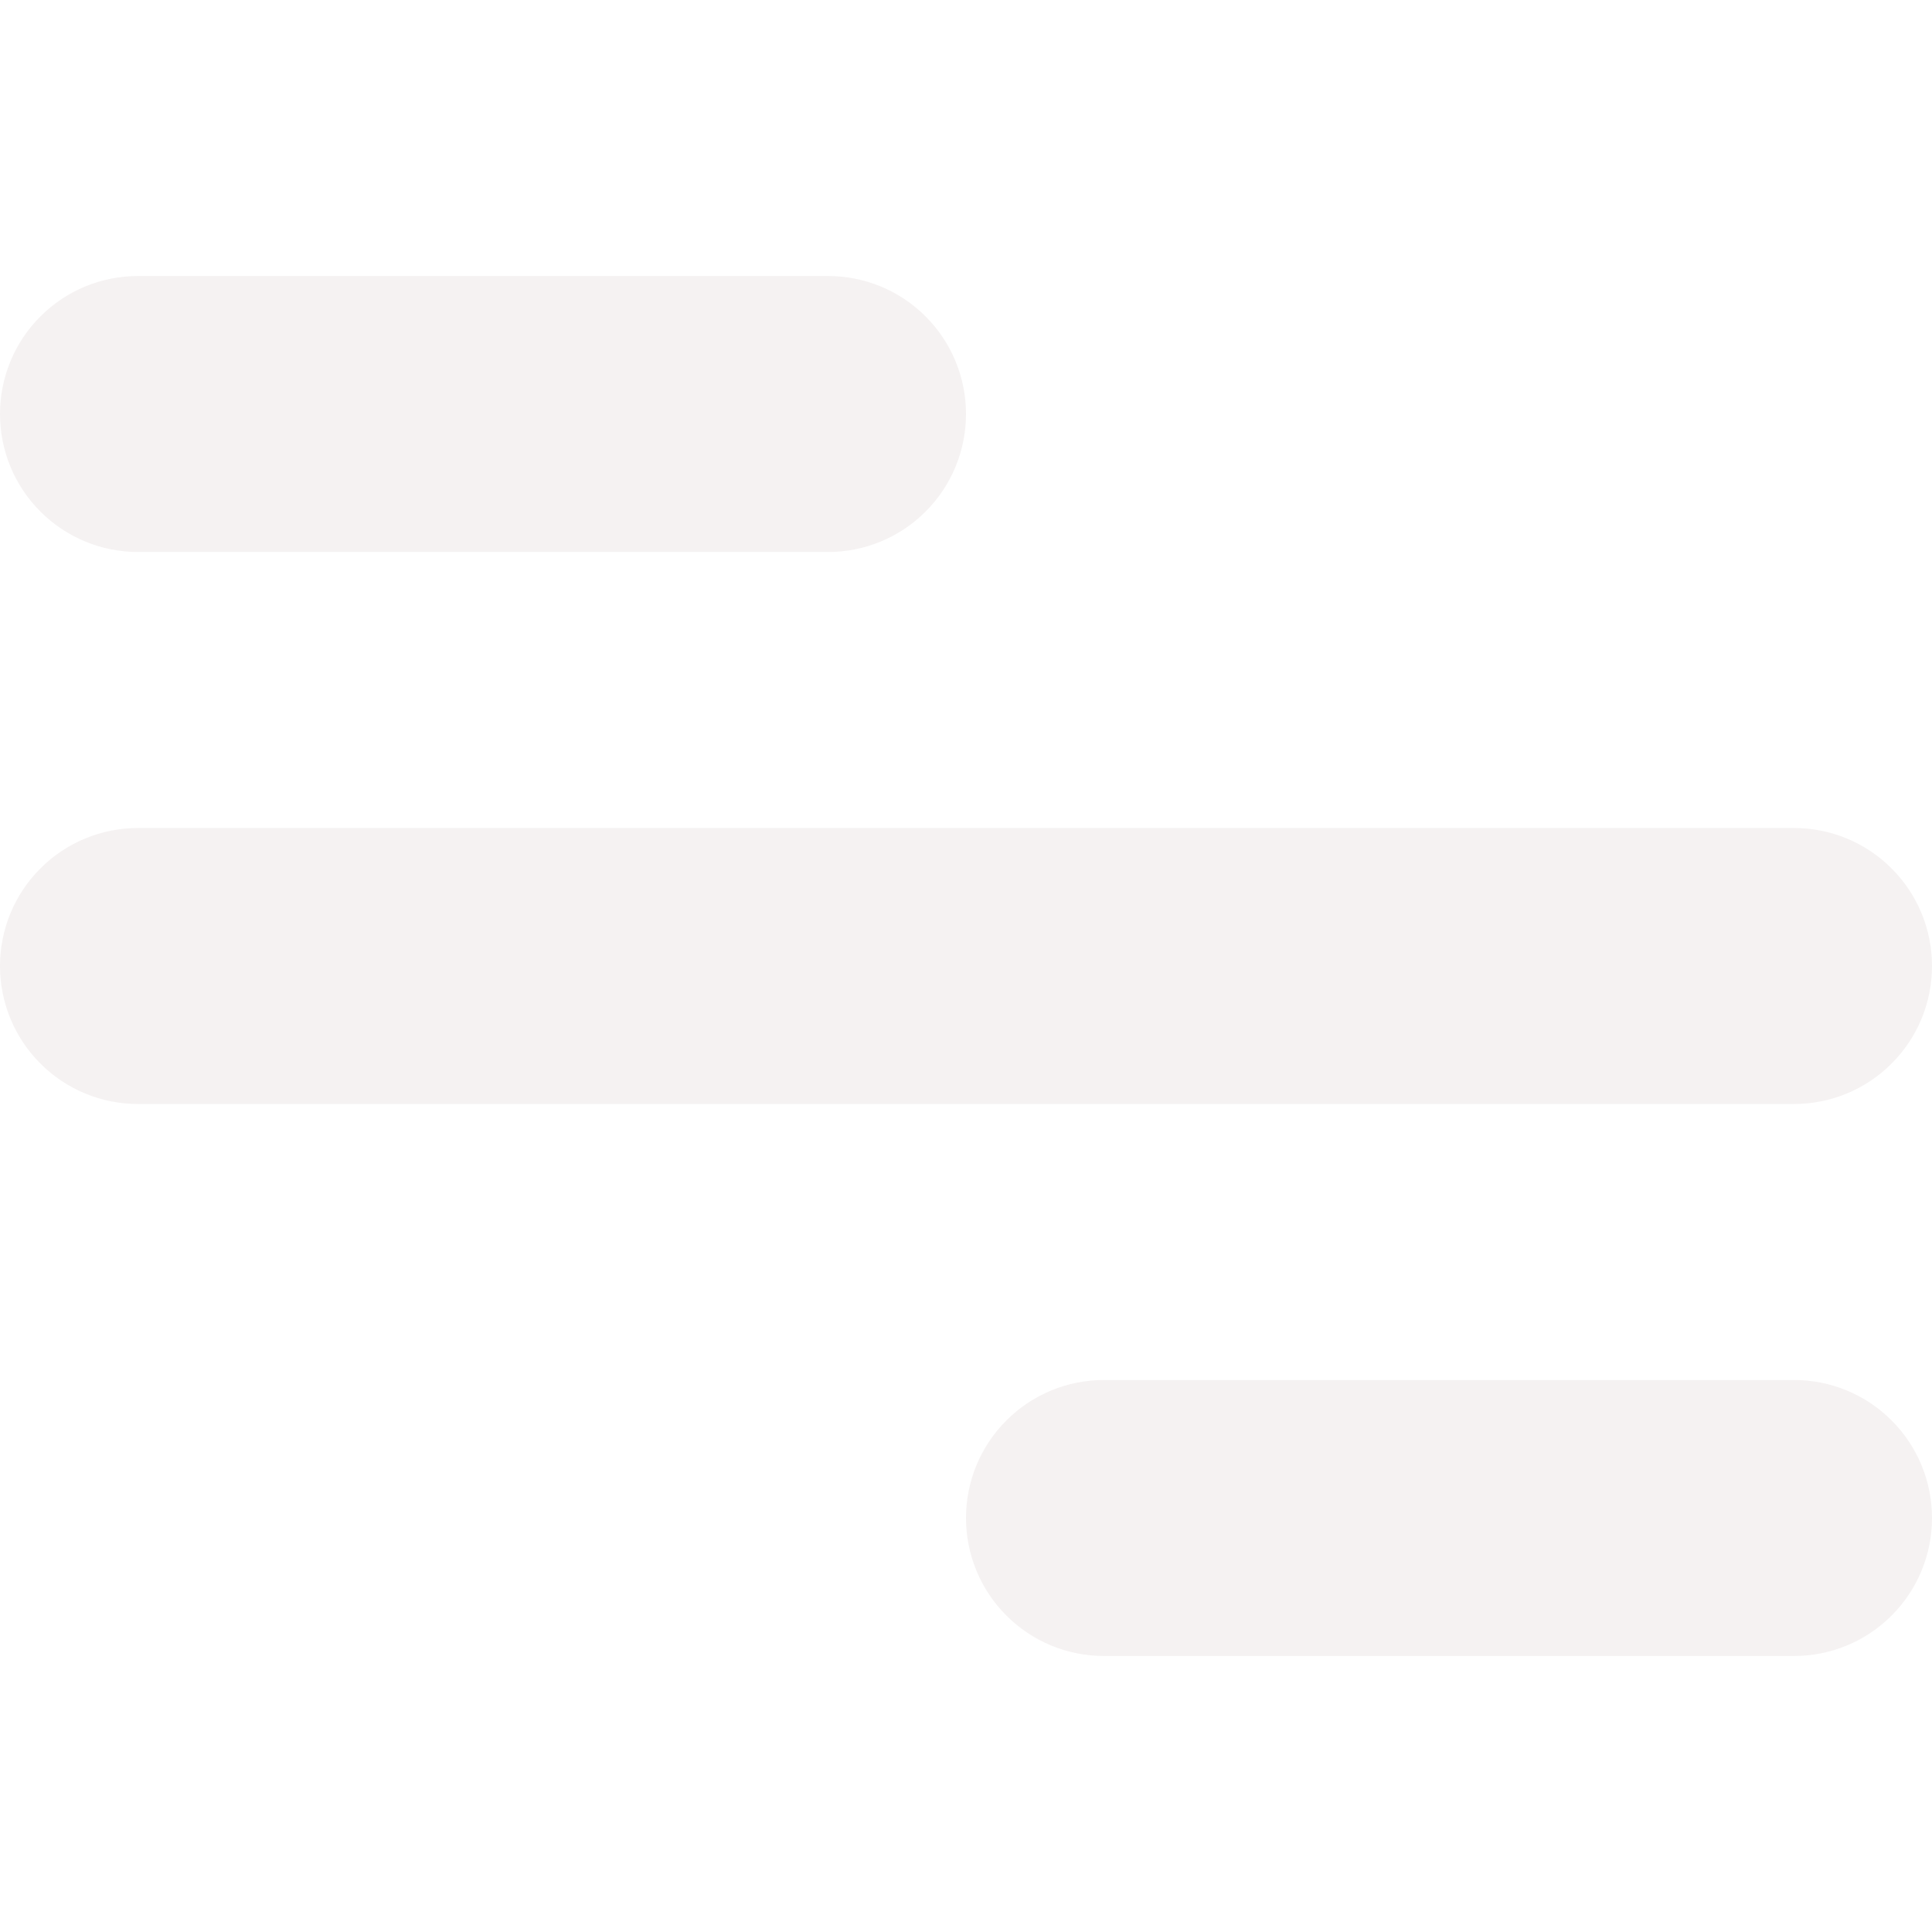
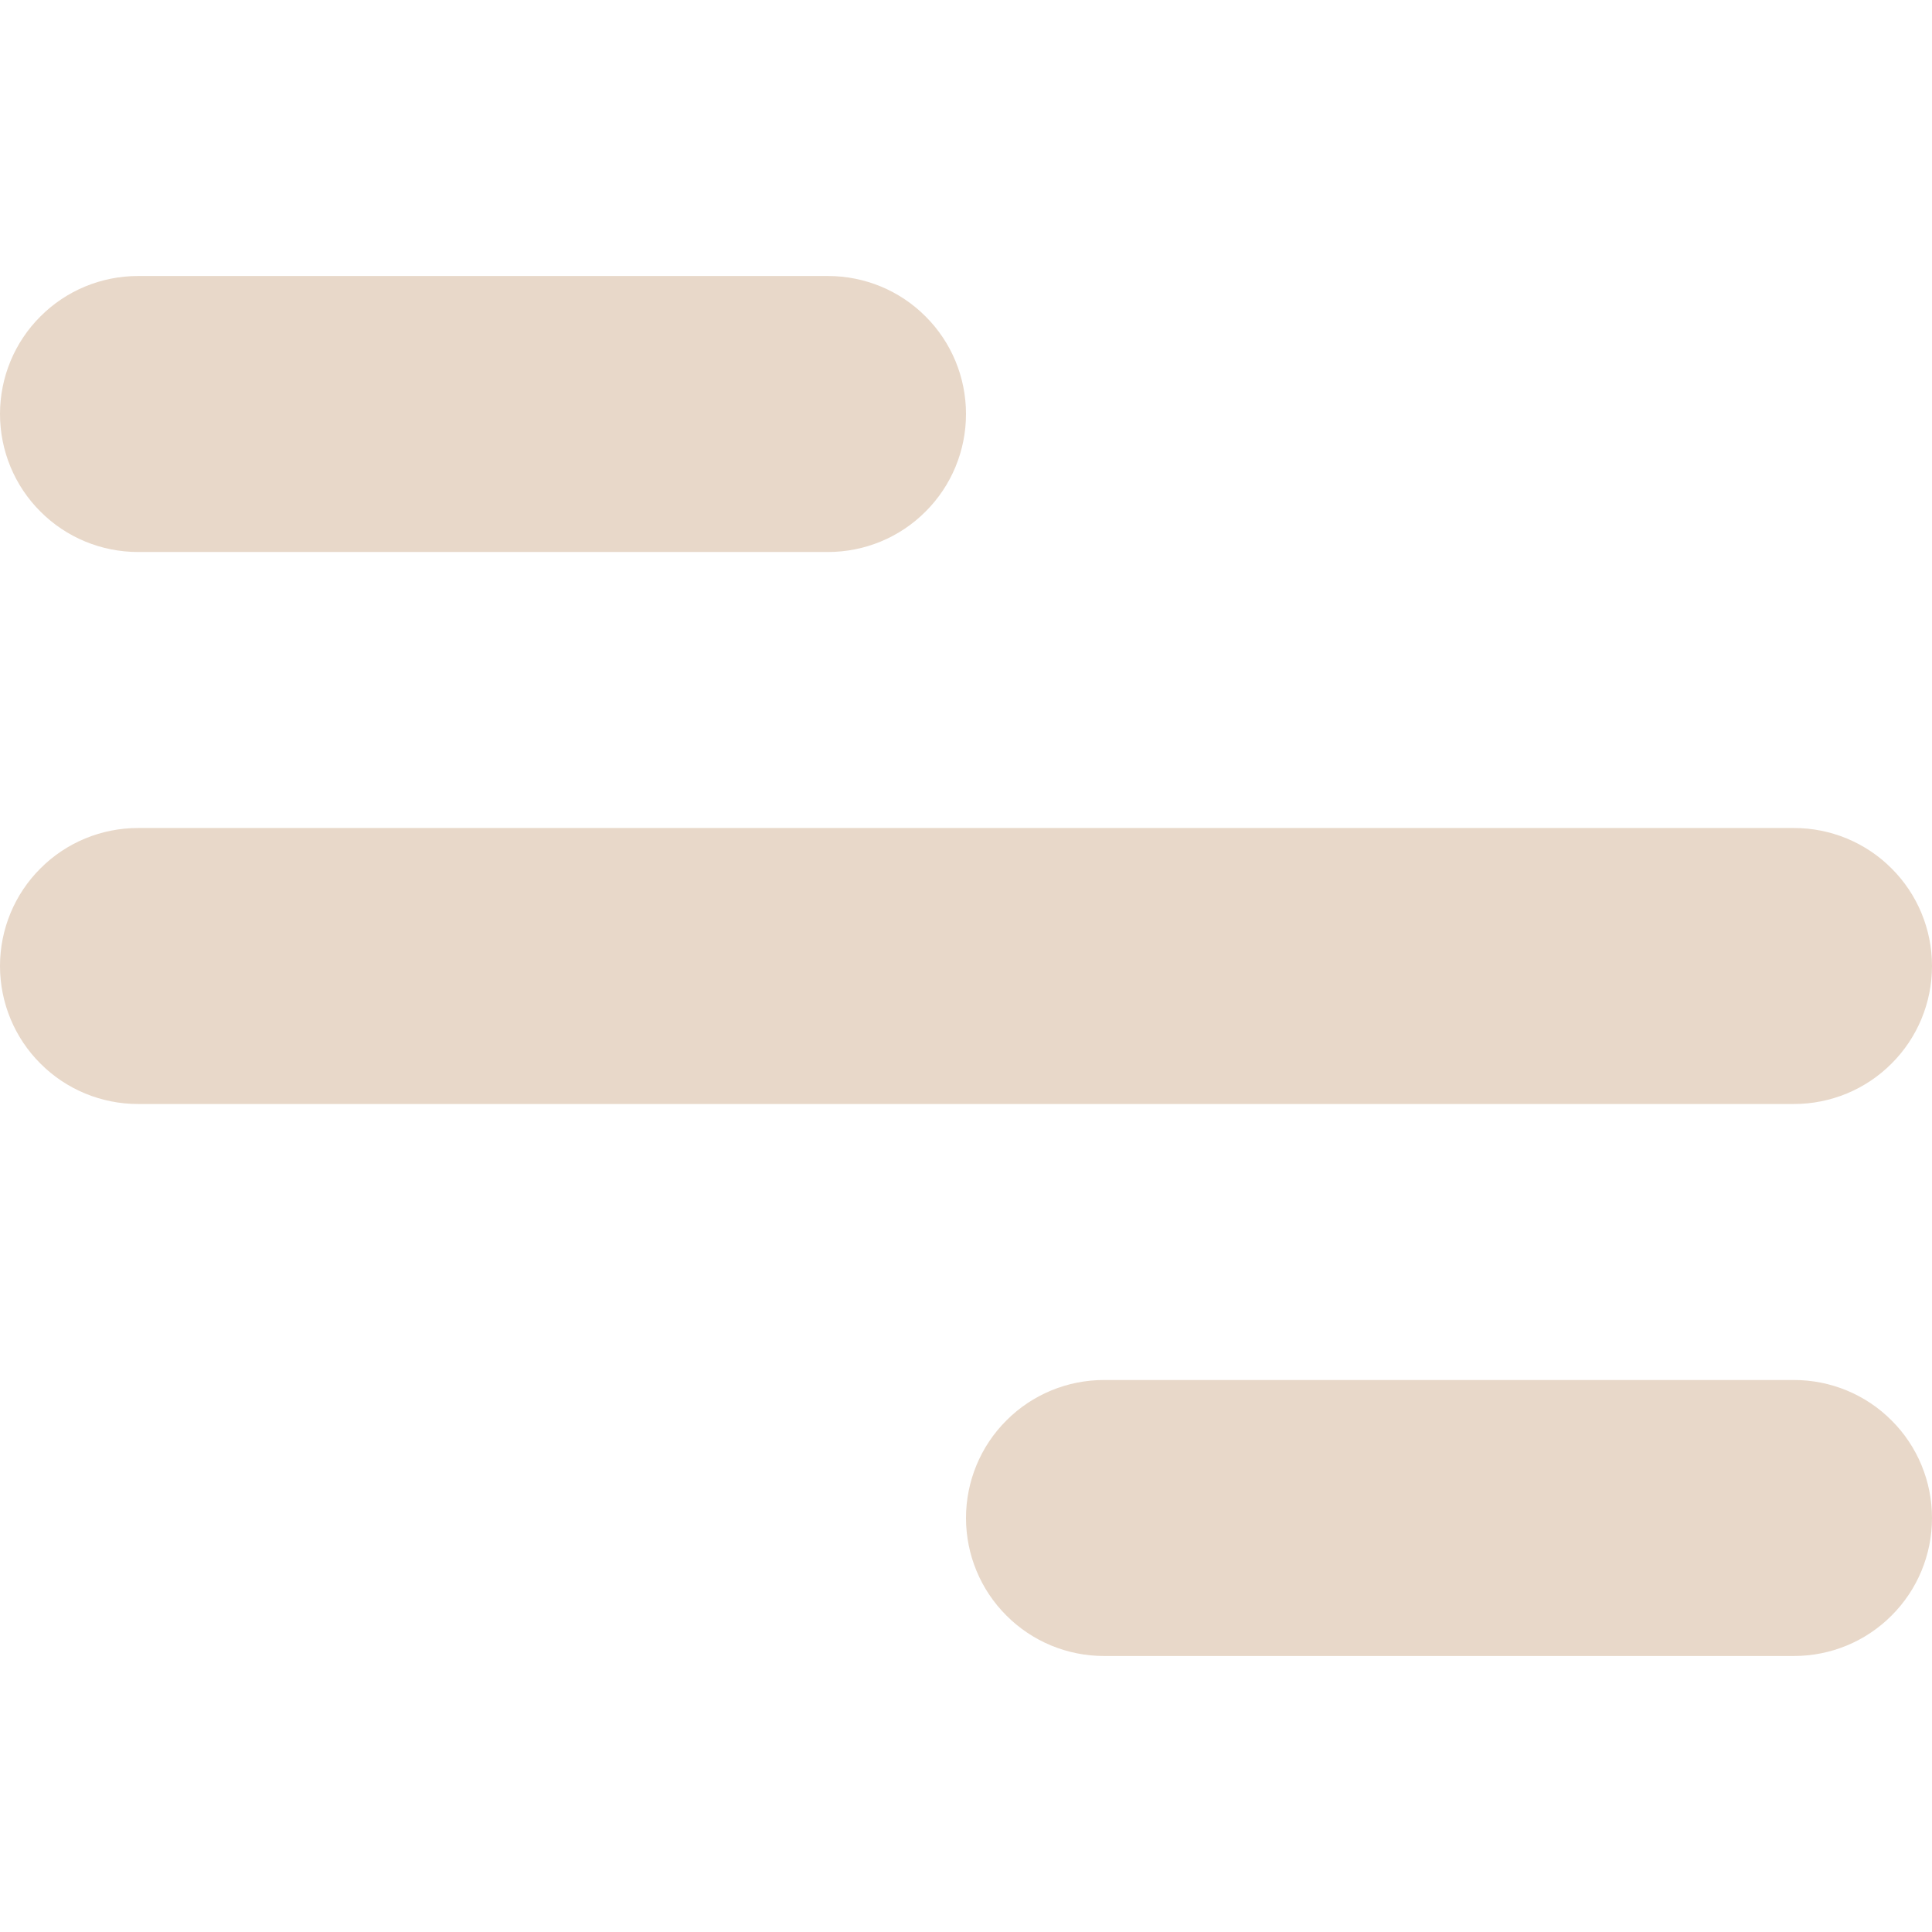
<svg xmlns="http://www.w3.org/2000/svg" width="24" height="24" viewBox="0 0 14 10" fill="none">
-   <path d="M1 0H6C6.265 0 6.52 0.105 6.707 0.293C6.895 0.48 7 0.735 7 1C7 1.265 6.895 1.52 6.707 1.707C6.52 1.895 6.265 2 6 2H1C0.735 2 0.48 1.895 0.293 1.707C0.105 1.52 0 1.265 0 1C0 0.735 0.105 0.48 0.293 0.293C0.48 0.105 0.735 0 1 0ZM8 8H13C13.265 8 13.52 8.105 13.707 8.293C13.895 8.48 14 8.735 14 9C14 9.265 13.895 9.52 13.707 9.707C13.52 9.895 13.265 10 13 10H8C7.735 10 7.48 9.895 7.293 9.707C7.105 9.52 7 9.265 7 9C7 8.735 7.105 8.48 7.293 8.293C7.48 8.105 7.735 8 8 8ZM1 4H13C13.265 4 13.52 4.105 13.707 4.293C13.895 4.48 14 4.735 14 5C14 5.265 13.895 5.52 13.707 5.707C13.52 5.895 13.265 6 13 6H1C0.735 6 0.48 5.895 0.293 5.707C0.105 5.52 0 5.265 0 5C0 4.735 0.105 4.48 0.293 4.293C0.48 4.105 0.735 4 1 4Z" fill="#F5F2F2" />
+   <path d="M1 0H6C6.265 0 6.52 0.105 6.707 0.293C6.895 0.48 7 0.735 7 1C7 1.265 6.895 1.52 6.707 1.707C6.52 1.895 6.265 2 6 2H1C0.735 2 0.48 1.895 0.293 1.707C0.105 1.52 0 1.265 0 1C0 0.735 0.105 0.48 0.293 0.293C0.48 0.105 0.735 0 1 0ZM8 8H13C13.265 8 13.52 8.105 13.707 8.293C13.895 8.48 14 8.735 14 9C14 9.265 13.895 9.52 13.707 9.707C13.52 9.895 13.265 10 13 10H8C7.735 10 7.48 9.895 7.293 9.707C7.105 9.52 7 9.265 7 9C7 8.735 7.105 8.48 7.293 8.293C7.48 8.105 7.735 8 8 8ZM1 4H13C13.265 4 13.52 4.105 13.707 4.293C13.895 4.48 14 4.735 14 5C14 5.265 13.895 5.52 13.707 5.707C13.52 5.895 13.265 6 13 6H1C0.735 6 0.48 5.895 0.293 5.707C0.105 5.52 0 5.265 0 5C0 4.735 0.105 4.48 0.293 4.293C0.48 4.105 0.735 4 1 4Z" fill="#e8d8c9" />
</svg>
